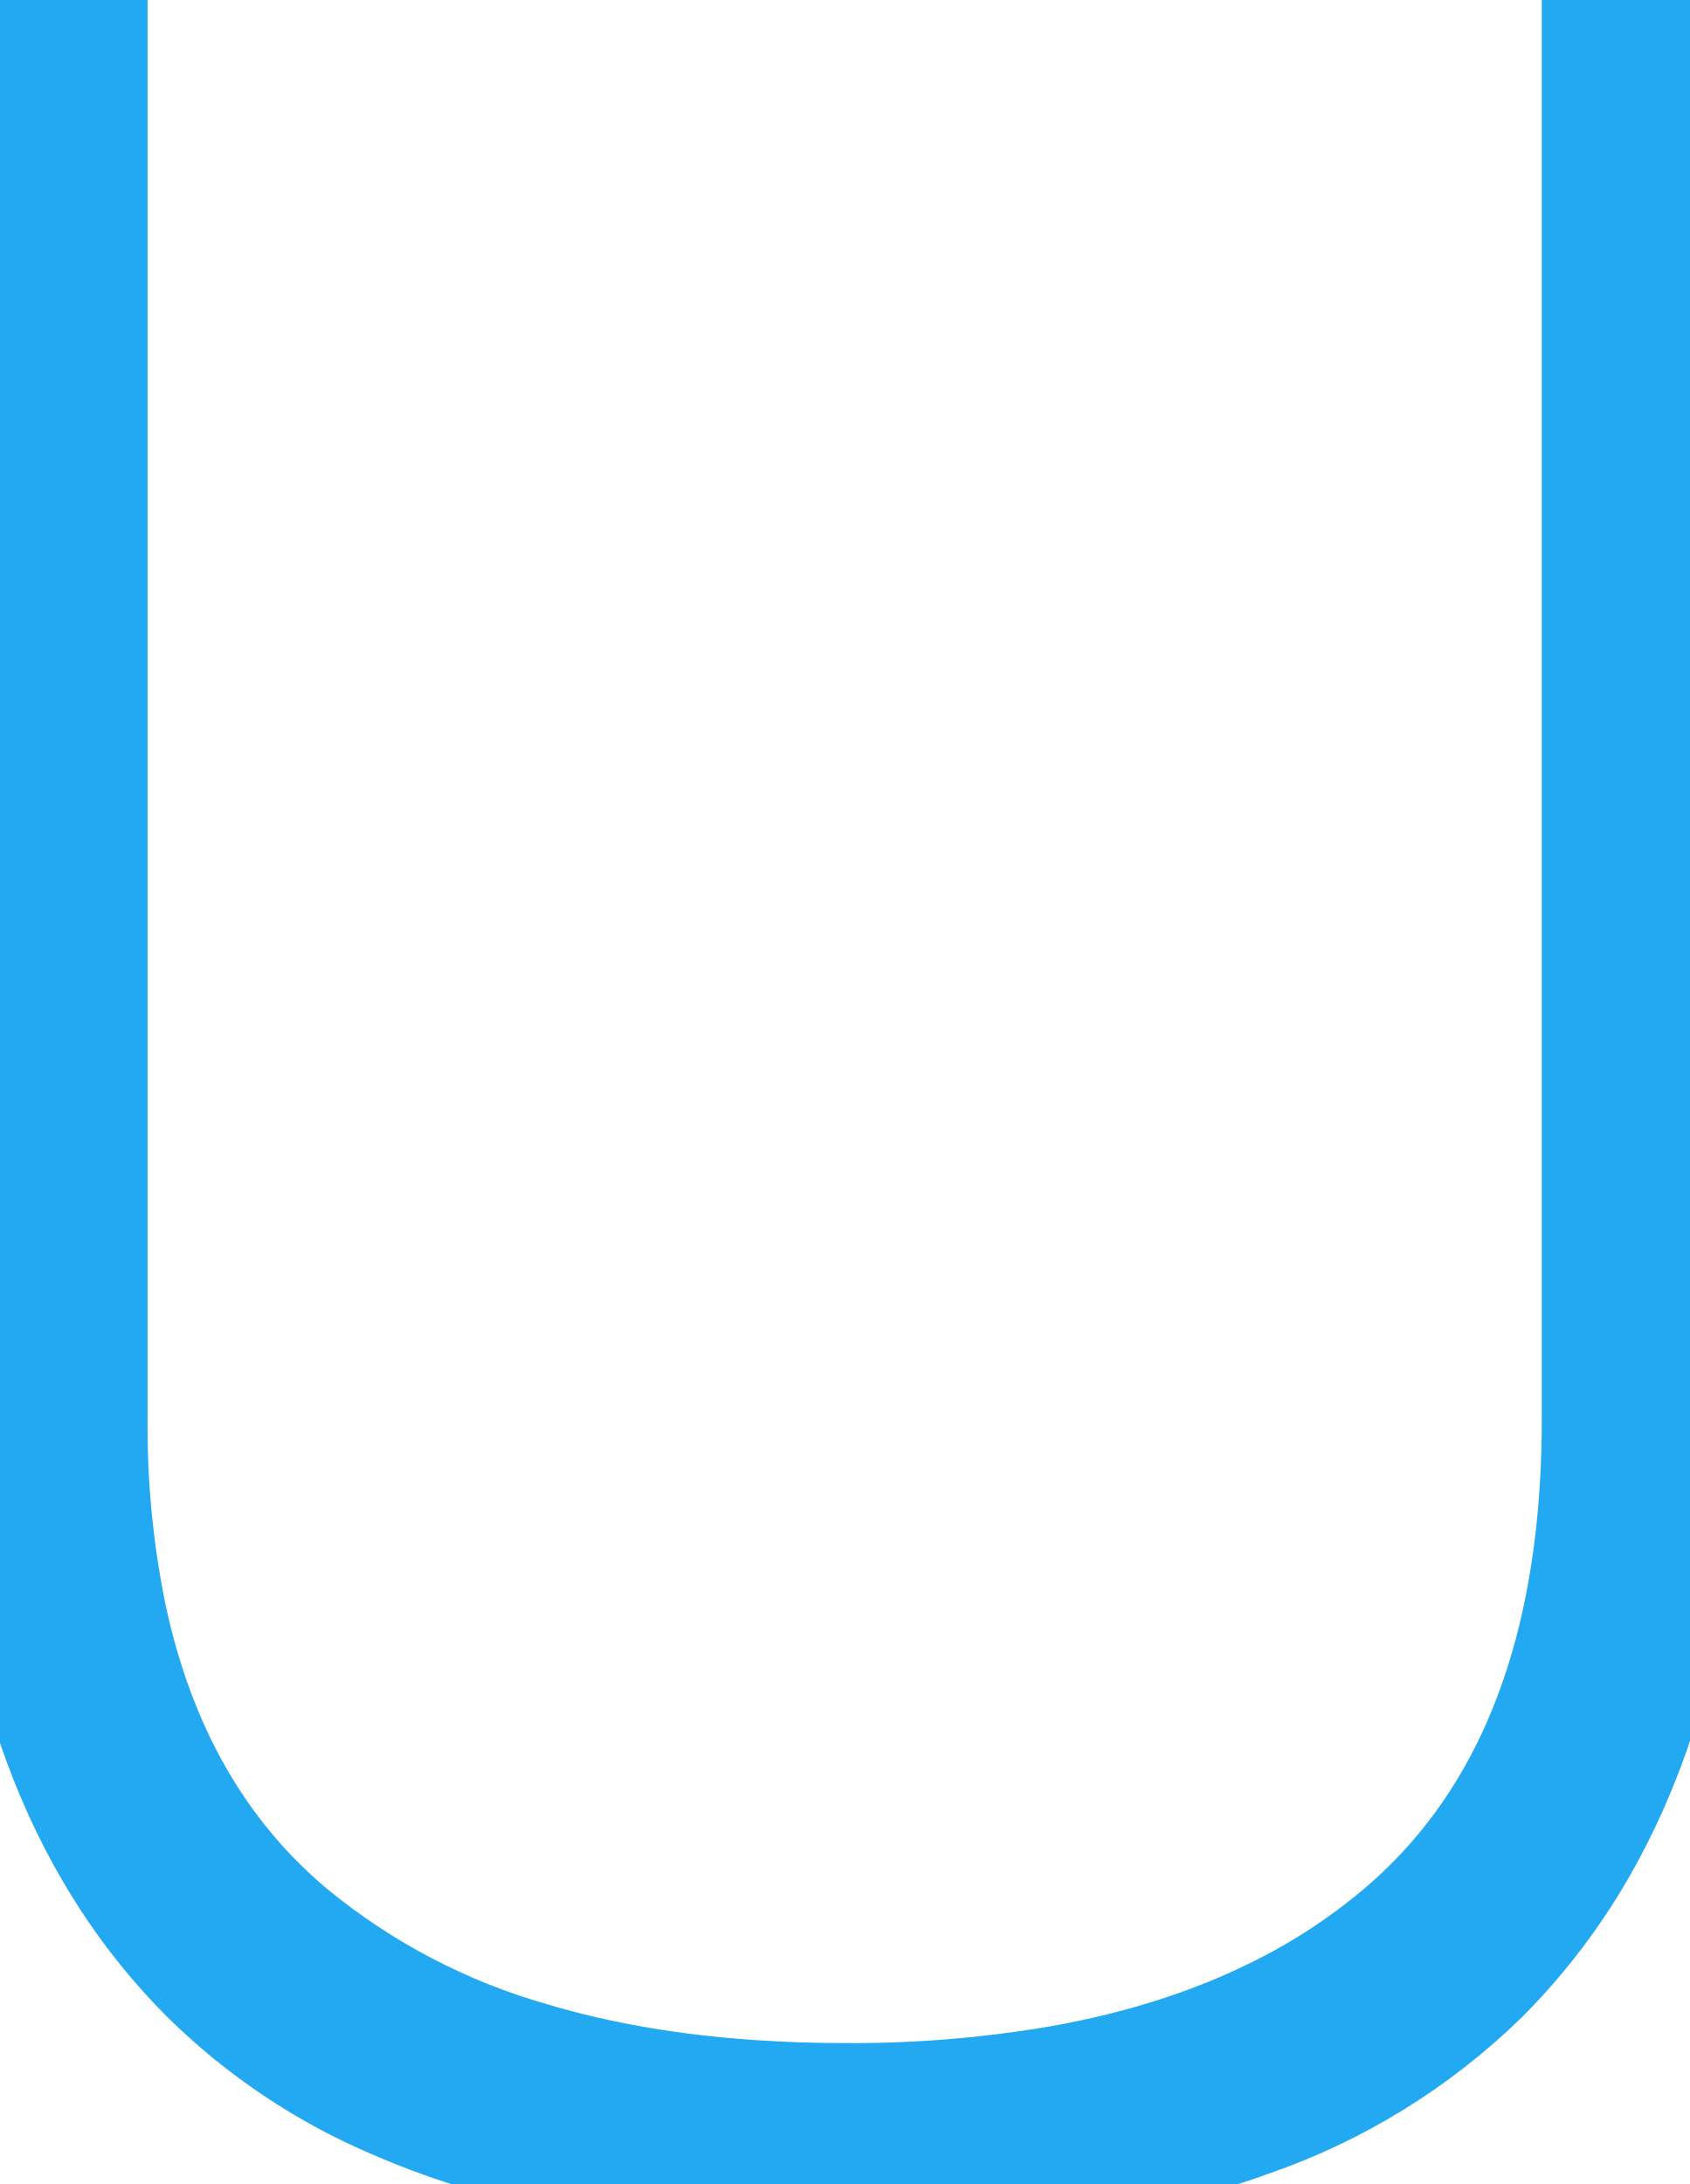
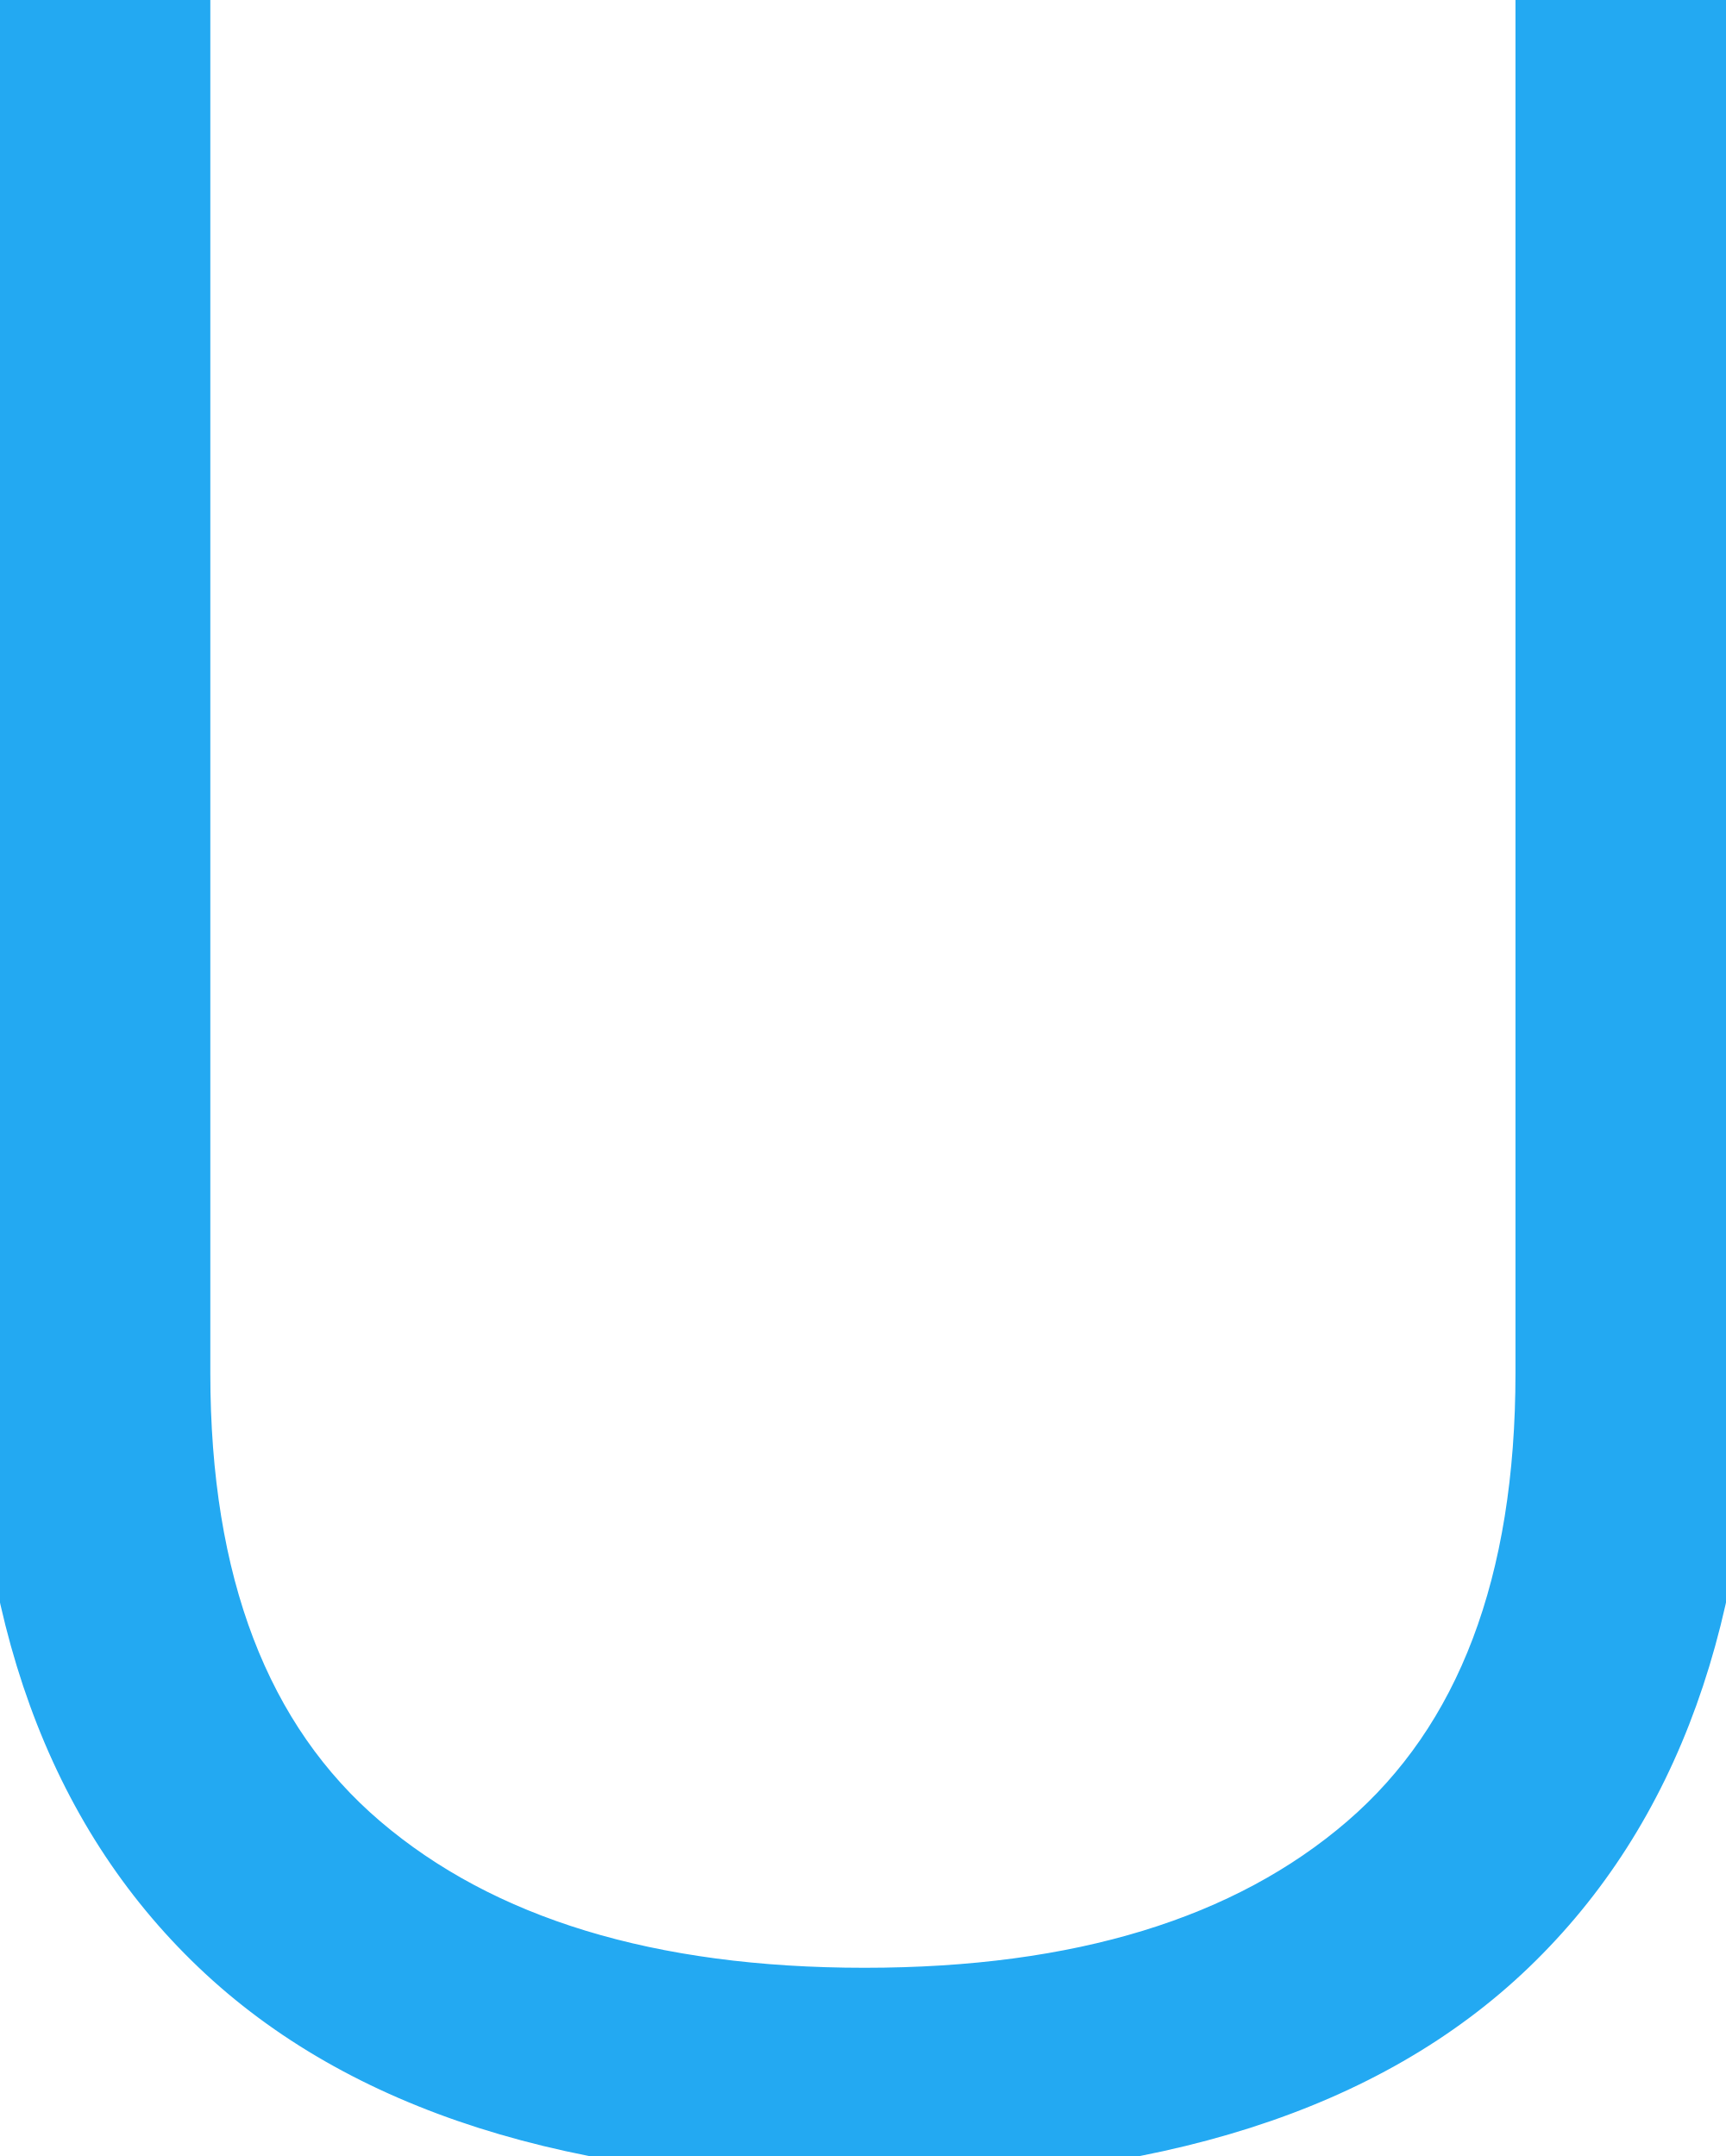
- <svg xmlns="http://www.w3.org/2000/svg" width="17.71" height="22.89" viewBox="0 0 17.71 22.89">
-   <g id="svgGroup" stroke-linecap="round" fill-rule="evenodd" font-size="9pt" stroke="#23a9f2" stroke-width="0.3mm" fill="#23a9f2" style="stroke:#23a9f2;stroke-width:0.3mm;fill:#23a9f2">
-     <path d="M 0 14.455 L 0 0 L 0.98 0 L 0.98 14.875 A 9.888 9.888 0 0 0 1.178 16.923 Q 1.623 19.02 3.063 20.23 A 6.952 6.952 0 0 0 5.597 21.556 Q 6.626 21.861 7.859 21.946 A 14.366 14.366 0 0 0 8.855 21.98 A 12.883 12.883 0 0 0 11.132 21.792 Q 12.389 21.566 13.386 21.068 A 6.358 6.358 0 0 0 14.665 20.23 Q 16.543 18.639 16.713 15.513 A 11.74 11.74 0 0 0 16.73 14.875 L 16.73 0 L 17.71 0 L 17.71 14.455 A 12.709 12.709 0 0 1 17.5 16.843 Q 17.232 18.239 16.625 19.323 A 6.449 6.449 0 0 1 15.558 20.737 A 6.567 6.567 0 0 1 13.115 22.246 Q 12.077 22.623 10.793 22.78 A 16.072 16.072 0 0 1 8.855 22.89 A 15.247 15.247 0 0 1 6.395 22.705 Q 5.12 22.496 4.108 22.051 A 6.346 6.346 0 0 1 2.153 20.737 Q 0.264 18.849 0.032 15.437 A 14.52 14.52 0 0 1 0 14.455 Z" id="0" vector-effect="non-scaling-stroke" />
+ <svg xmlns="http://www.w3.org/2000/svg" width="15.723" height="19.645" viewBox="0 0 15.723 19.645">
+   <g id="svgGroup" stroke-linecap="round" fill-rule="evenodd" font-size="9pt" stroke="#23a9f2" stroke-width=".5" fill="#23a9f2" style="stroke:#23a9f2;stroke-width:.5;fill:#23a9f2">
+     <path d="M 0.016 12.33 L 0.016 0 L 1.666 0 L 1.666 12.51 Q 1.666 15.39 3.301 16.785 Q 4.936 18.18 7.876 18.18 Q 10.816 18.18 12.436 16.785 Q 14.056 15.39 14.056 12.51 L 14.056 0 L 15.706 0 L 15.706 12.33 Q 15.706 15.87 13.756 17.745 Q 11.806 19.62 7.876 19.62 Q 3.946 19.62 1.981 17.745 Q 0.016 15.87 0.016 12.33 Z" id="0" vector-effect="non-scaling-stroke" />
  </g>
</svg>
